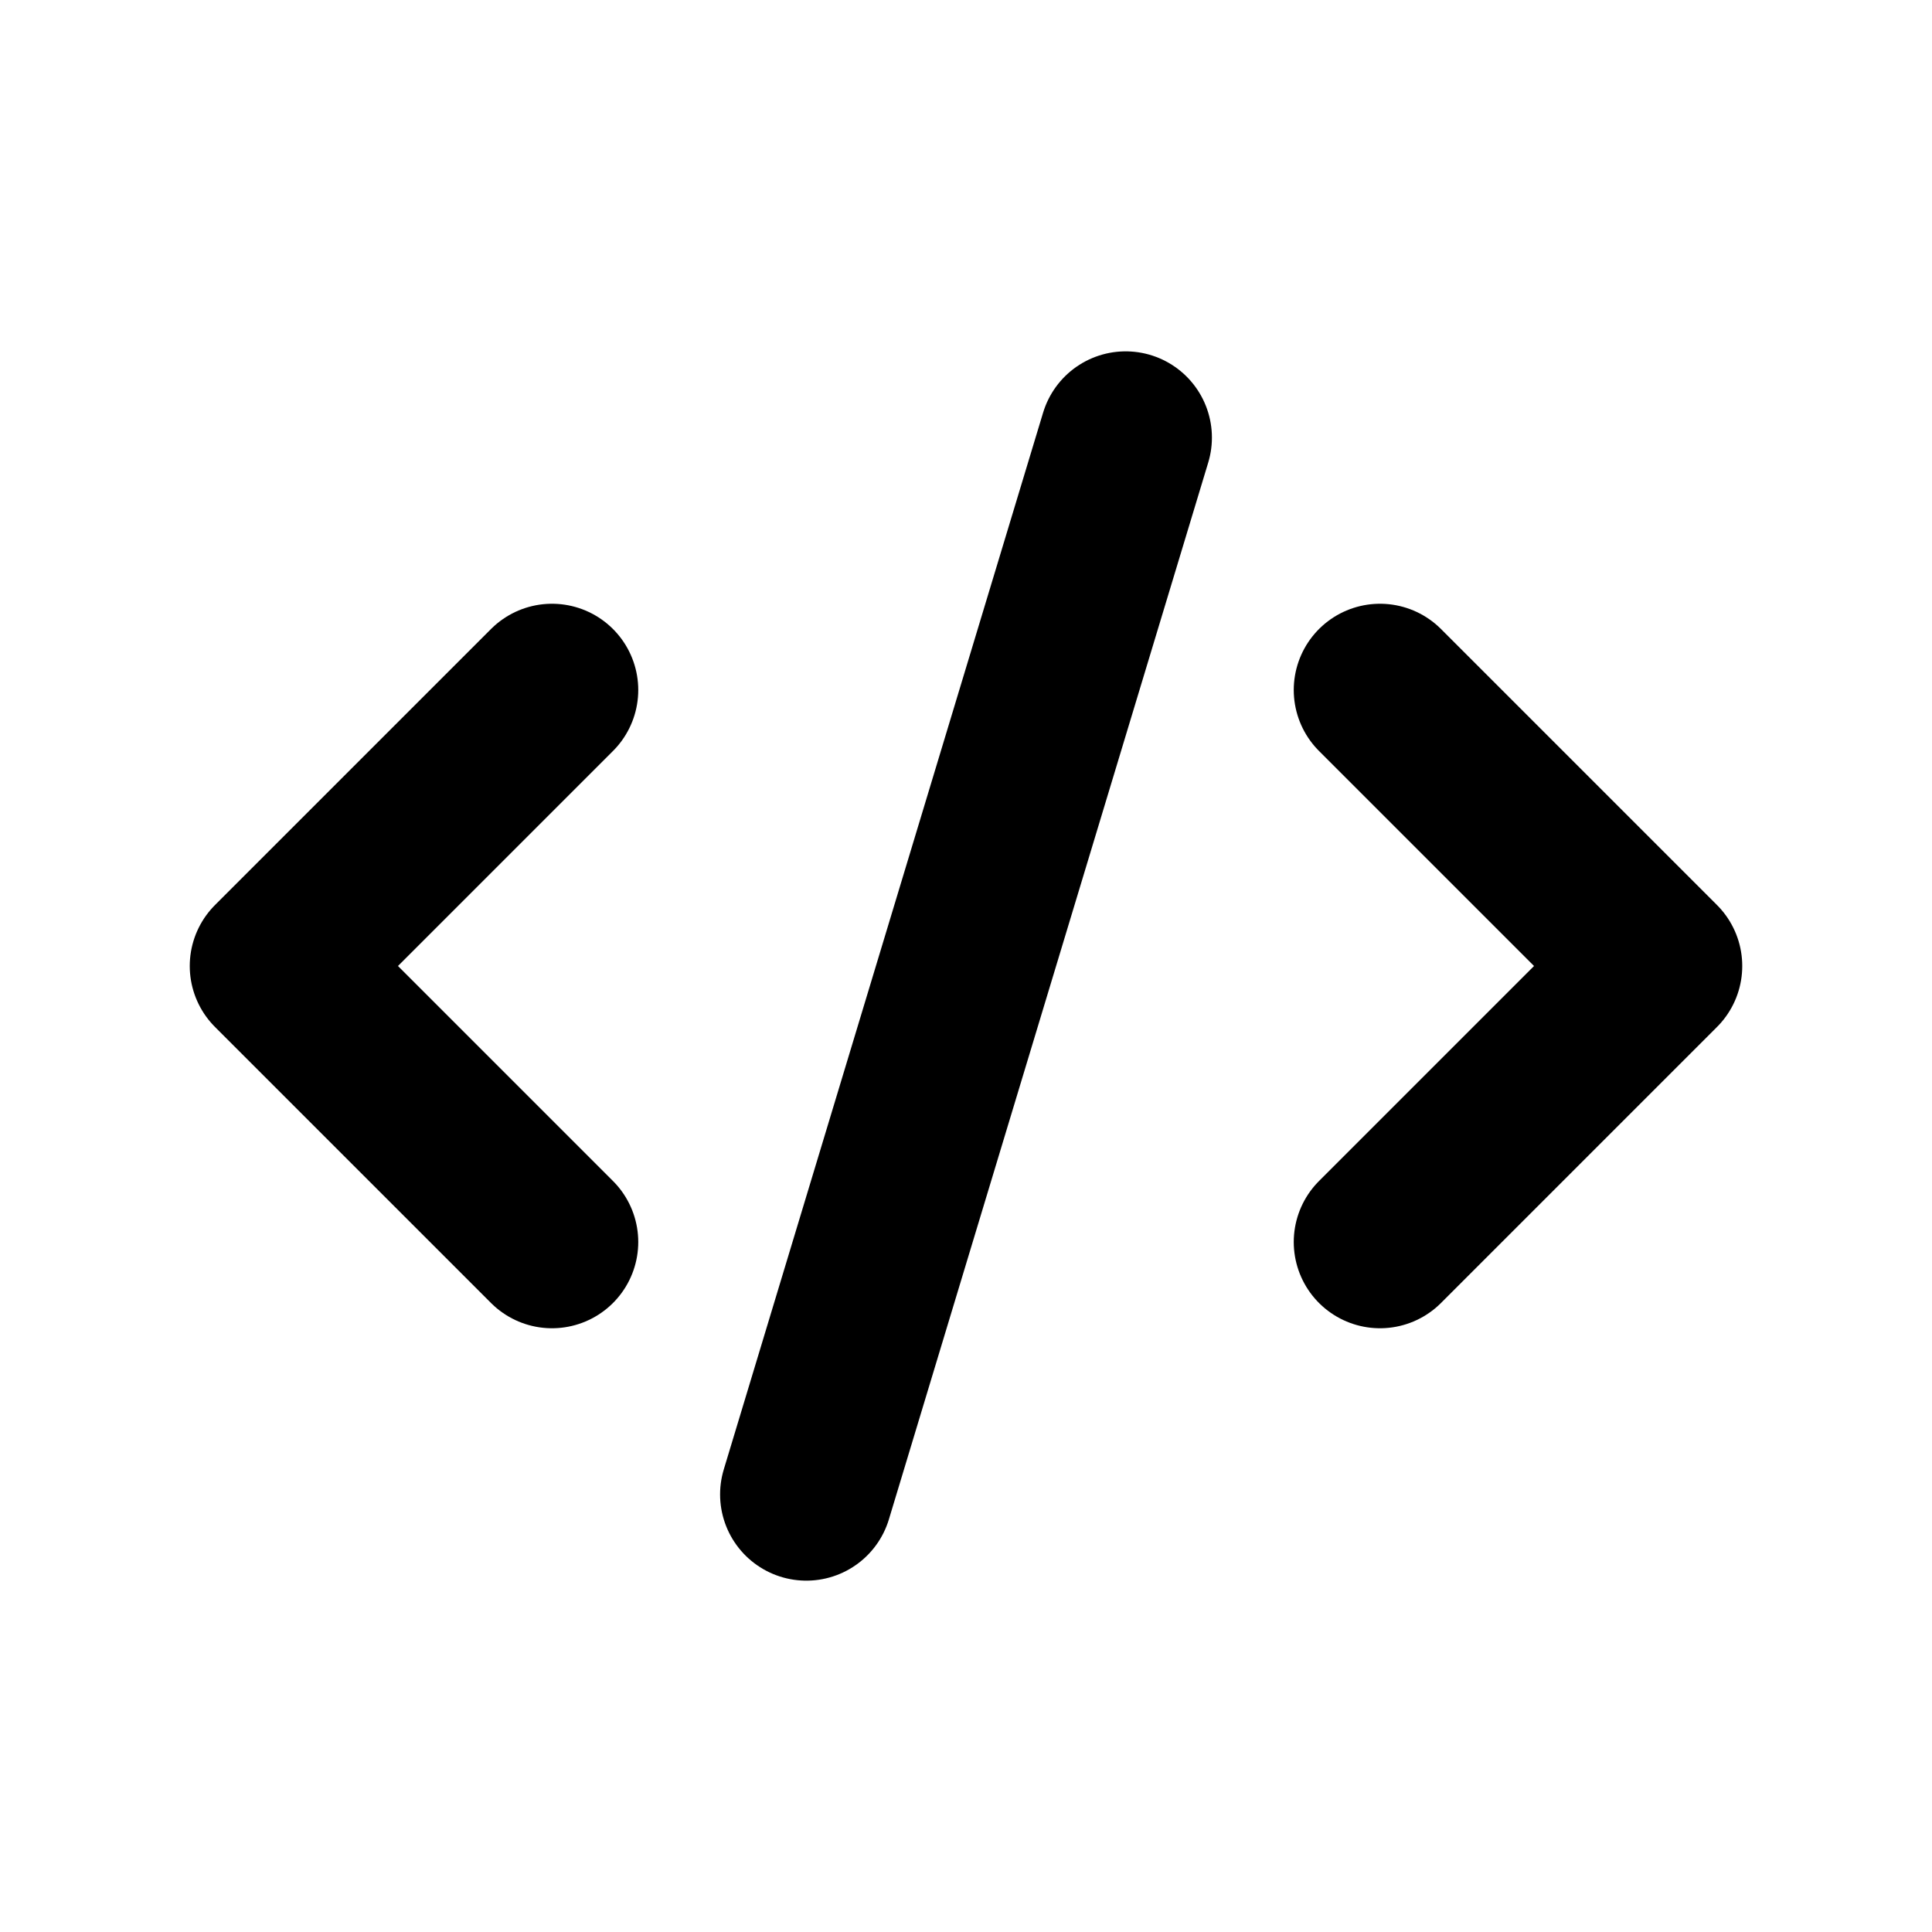
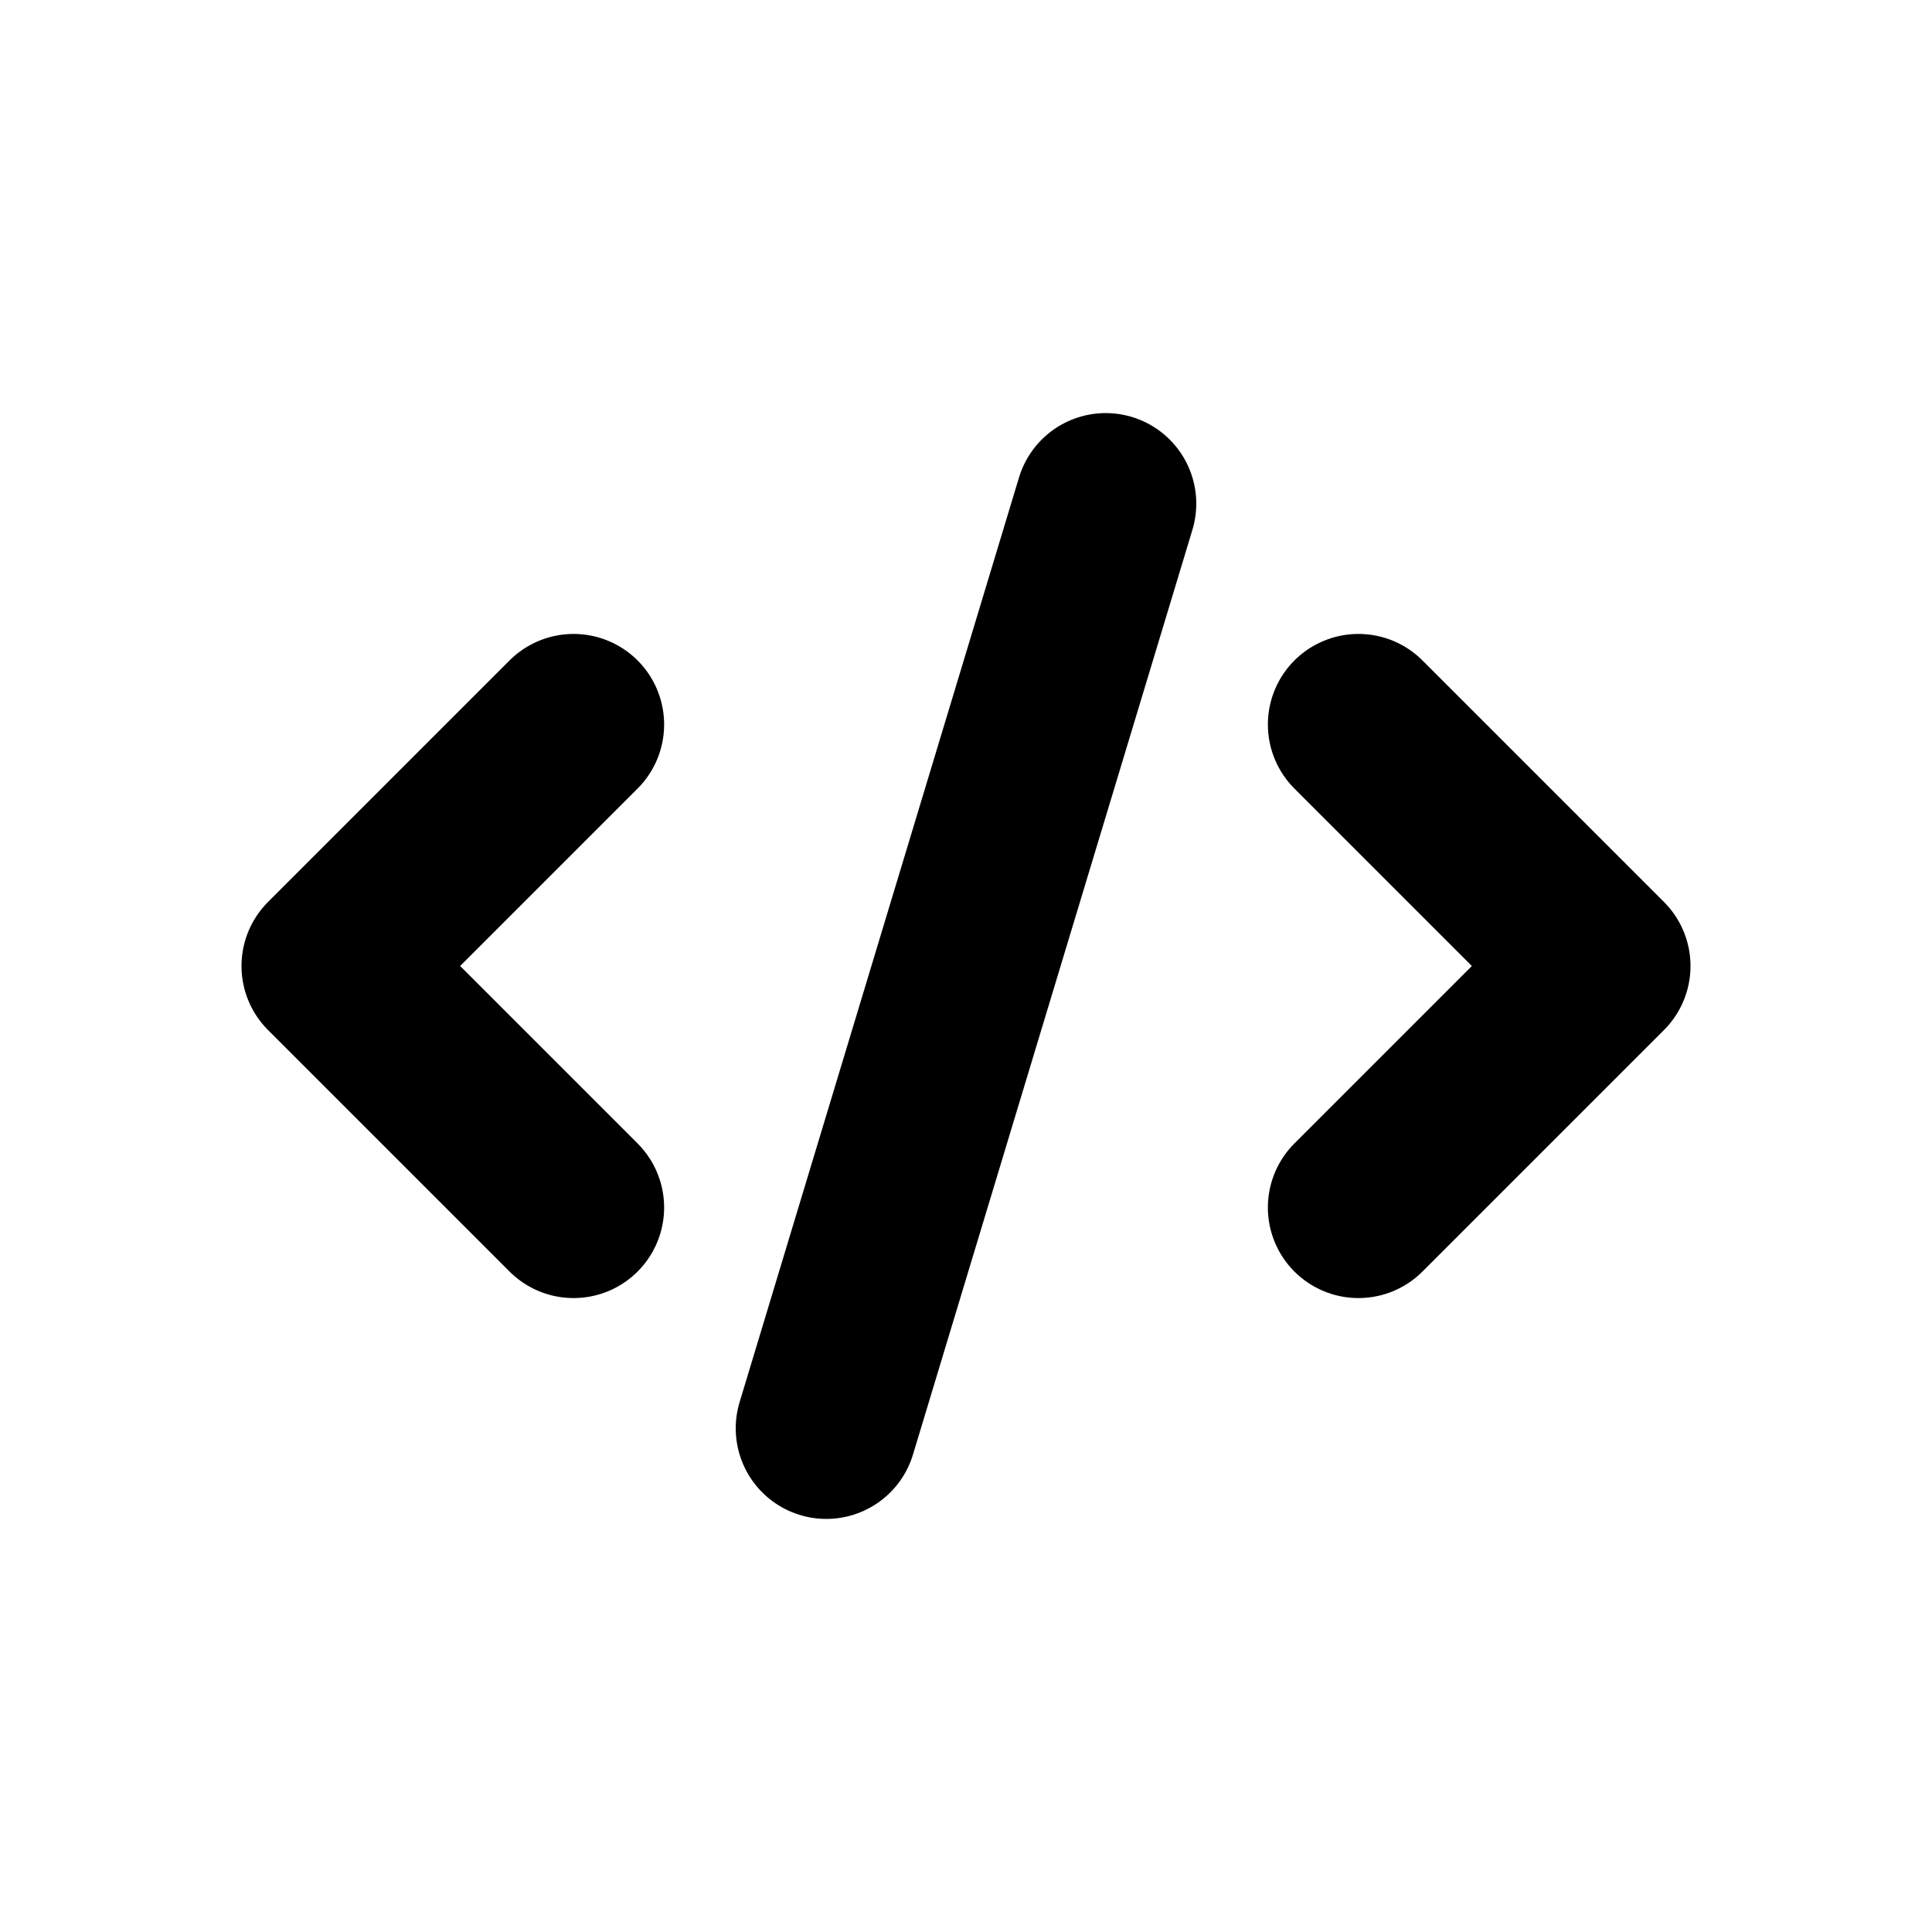
- <svg xmlns="http://www.w3.org/2000/svg" width="14" height="14" viewBox="0 0 14 14" fill="none">
-   <path d="M8.157 3.171L5.843 10.829" stroke="black" stroke-width="1.25" stroke-linecap="round" />
-   <path d="M4 5L2 7L4 9" stroke="black" stroke-width="1.25" stroke-linecap="round" stroke-linejoin="round" />
-   <path d="M10 9L12 7L10 5" stroke="black" stroke-width="1.25" stroke-linecap="round" stroke-linejoin="round" />
+ <svg xmlns="http://www.w3.org/2000/svg" width="16" height="16" viewBox="0 0 16 16" fill="none">
+   <path d="M9.157 4.171L6.843 11.829" stroke="black" stroke-width="1.5" stroke-linecap="round" />
+   <path d="M4.75 6L2.75 8L4.75 10" stroke="black" stroke-width="1.5" stroke-linecap="round" stroke-linejoin="round" />
+   <path d="M11.25 10L13.25 8L11.25 6" stroke="black" stroke-width="1.5" stroke-linecap="round" stroke-linejoin="round" />
</svg>
